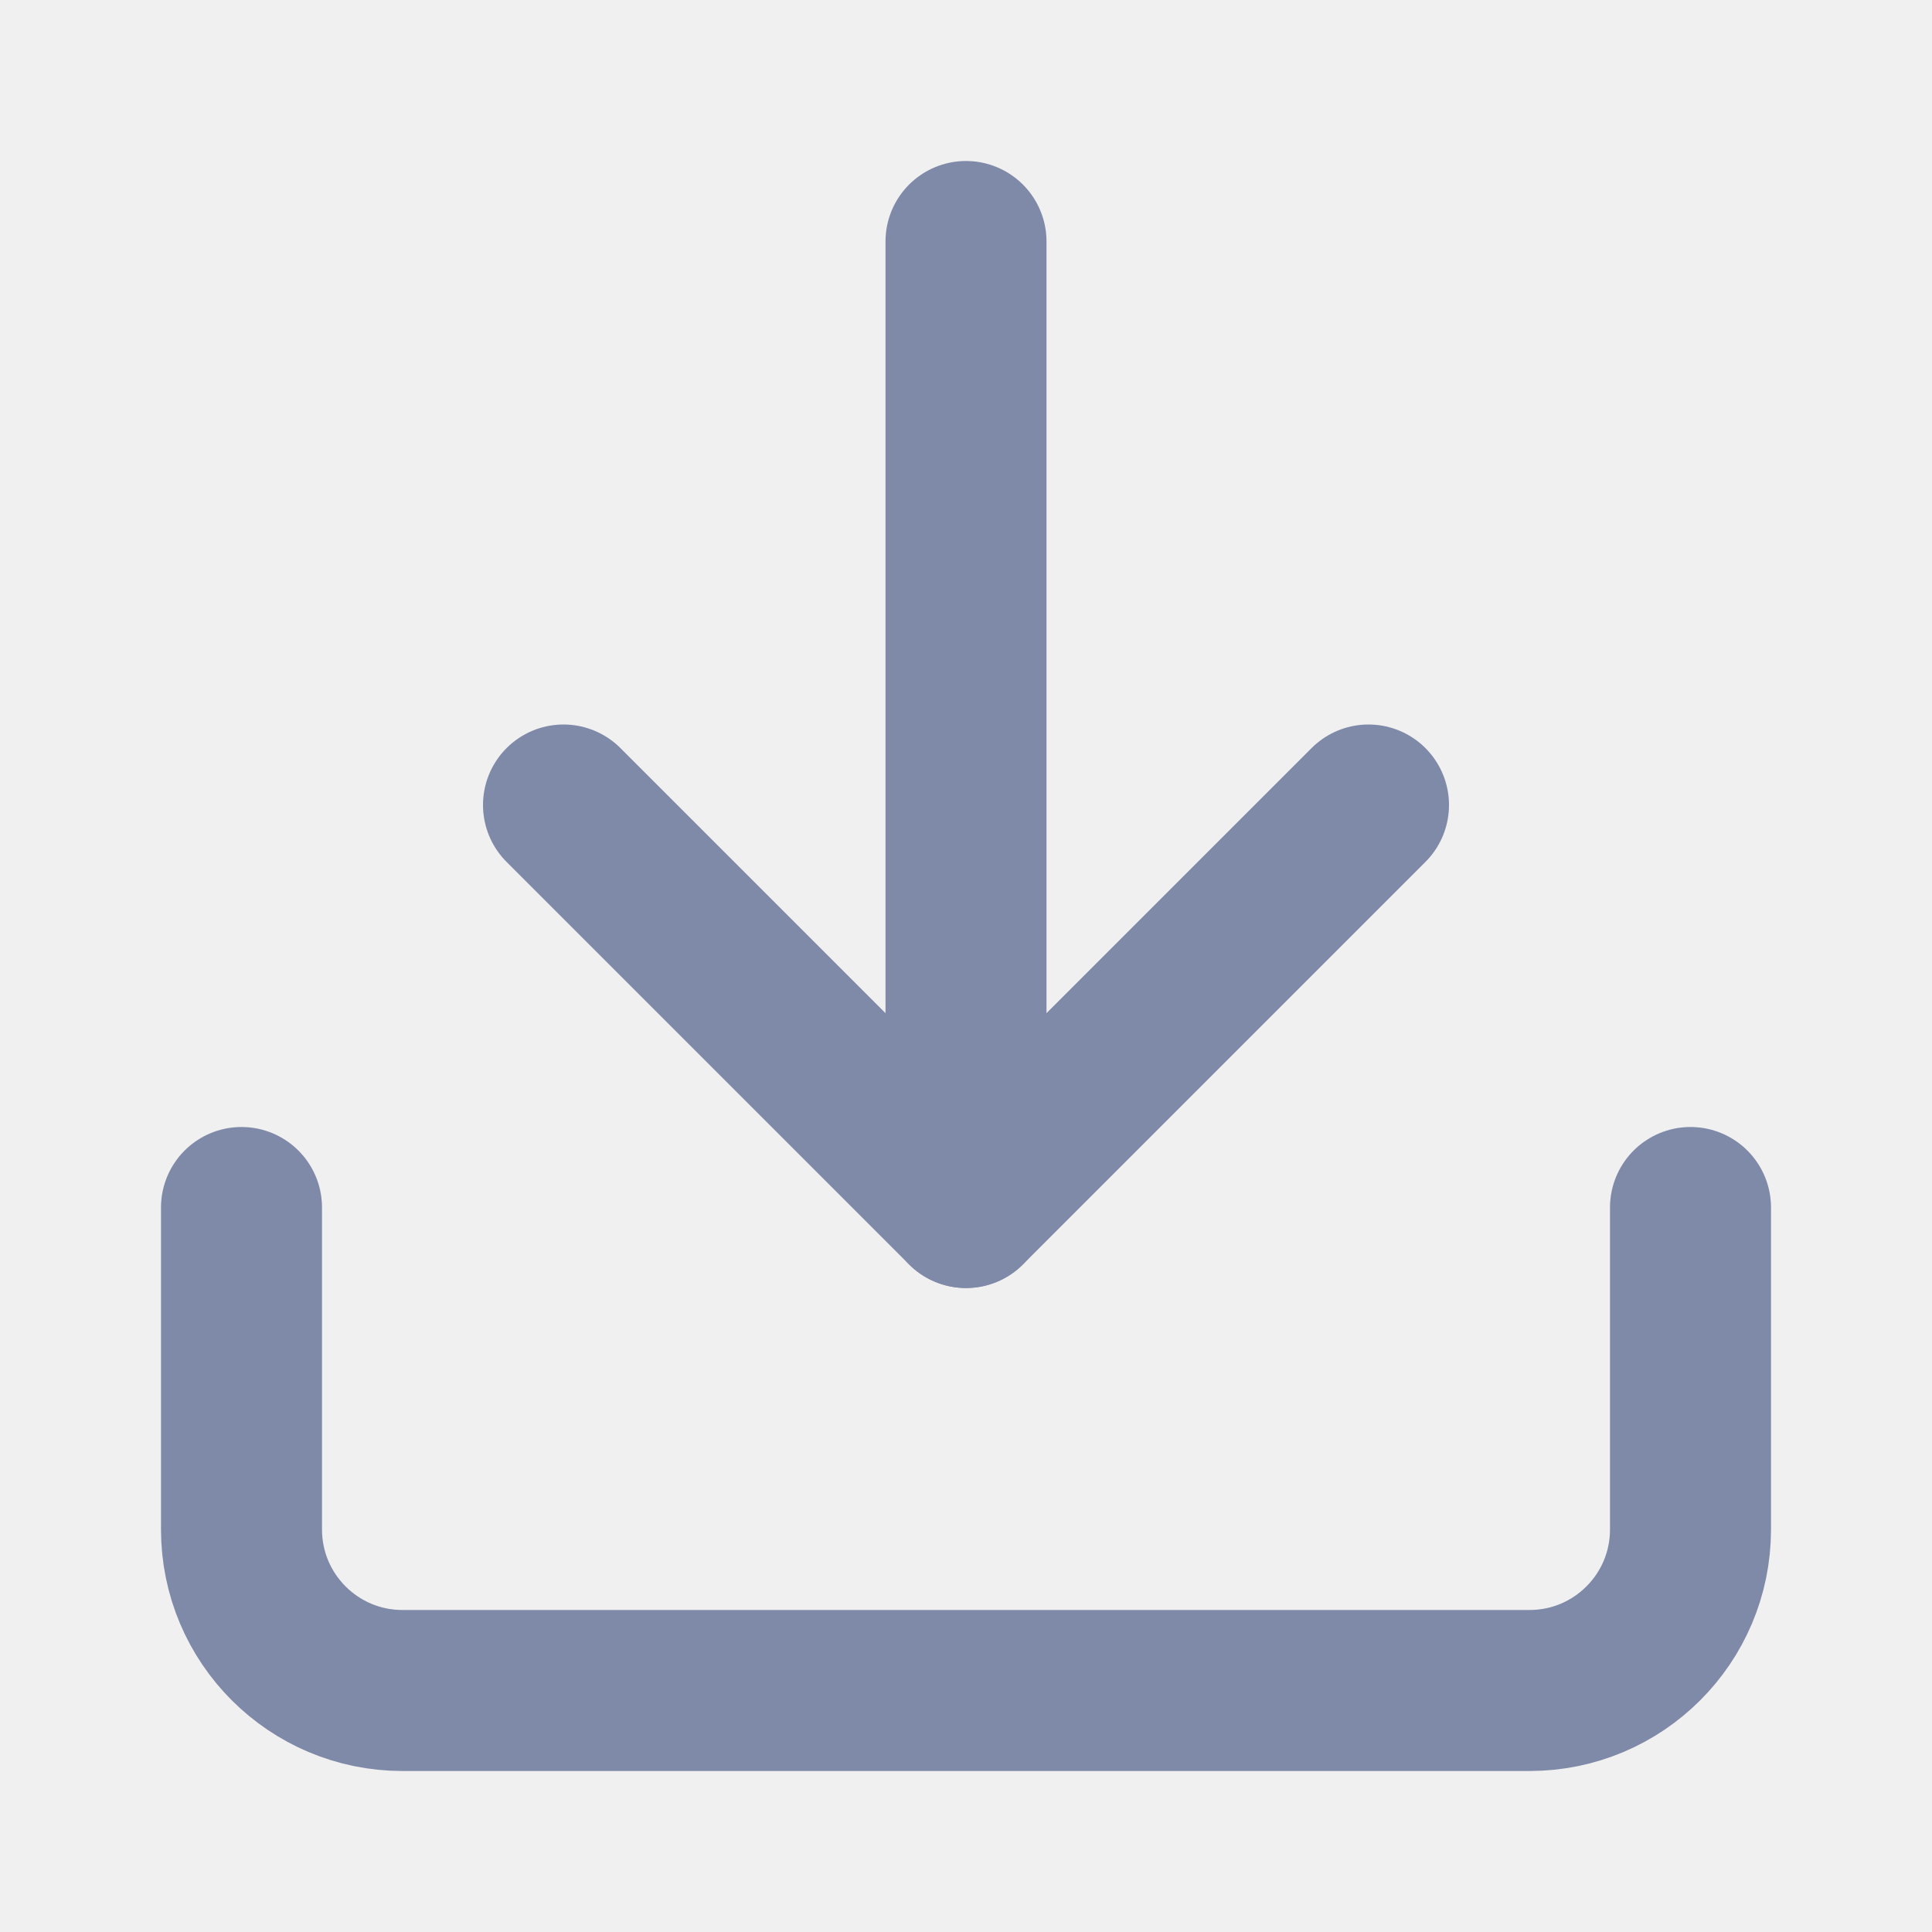
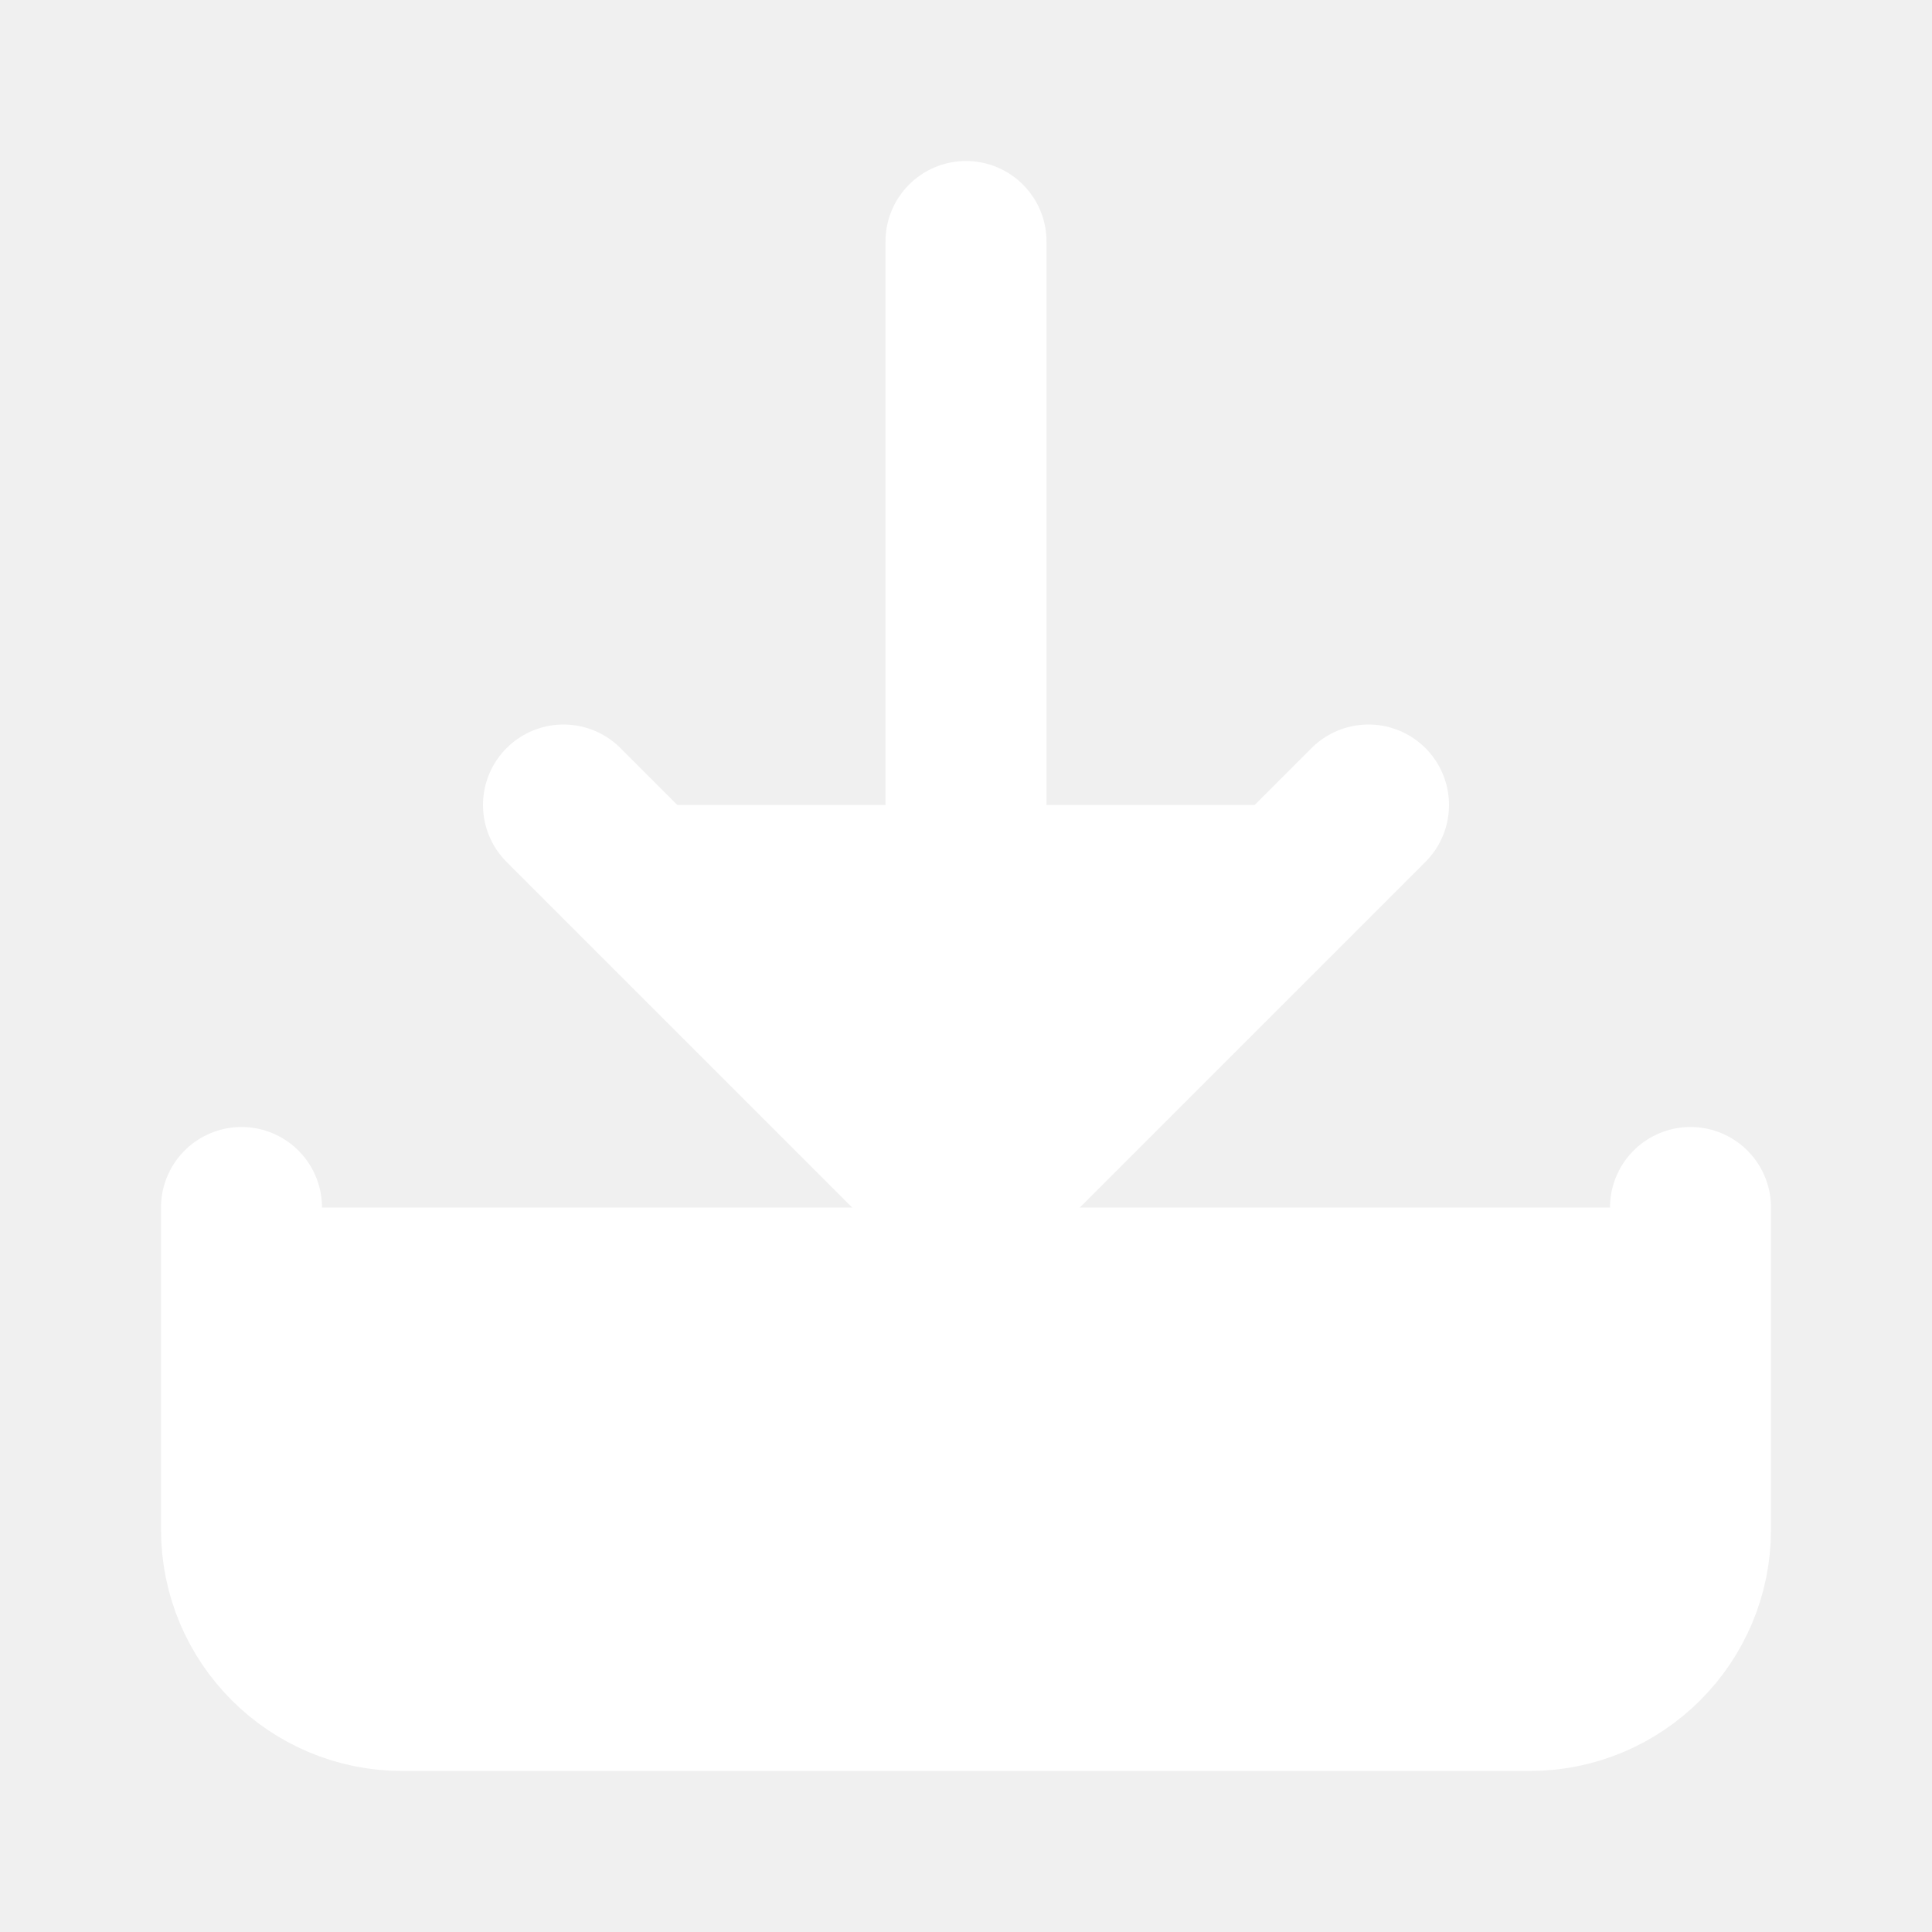
- <svg xmlns="http://www.w3.org/2000/svg" width="24" height="24" viewBox="0 0 24 24" fill="none" stroke="#7f89a8" stroke-width="2" stroke-linecap="round" stroke-linejoin="round">
+ <svg xmlns="http://www.w3.org/2000/svg" width="24" height="24" viewBox="0 0 24 24" fill="white" stroke="white" stroke-width="2" stroke-linecap="round" stroke-linejoin="round">
  <path d="M12 15V3" />
  <path d="M21 15v4a2 2 0 0 1-2 2H5a2 2 0 0 1-2-2v-4" />
  <path d="m7 10 5 5 5-5" />
</svg>
